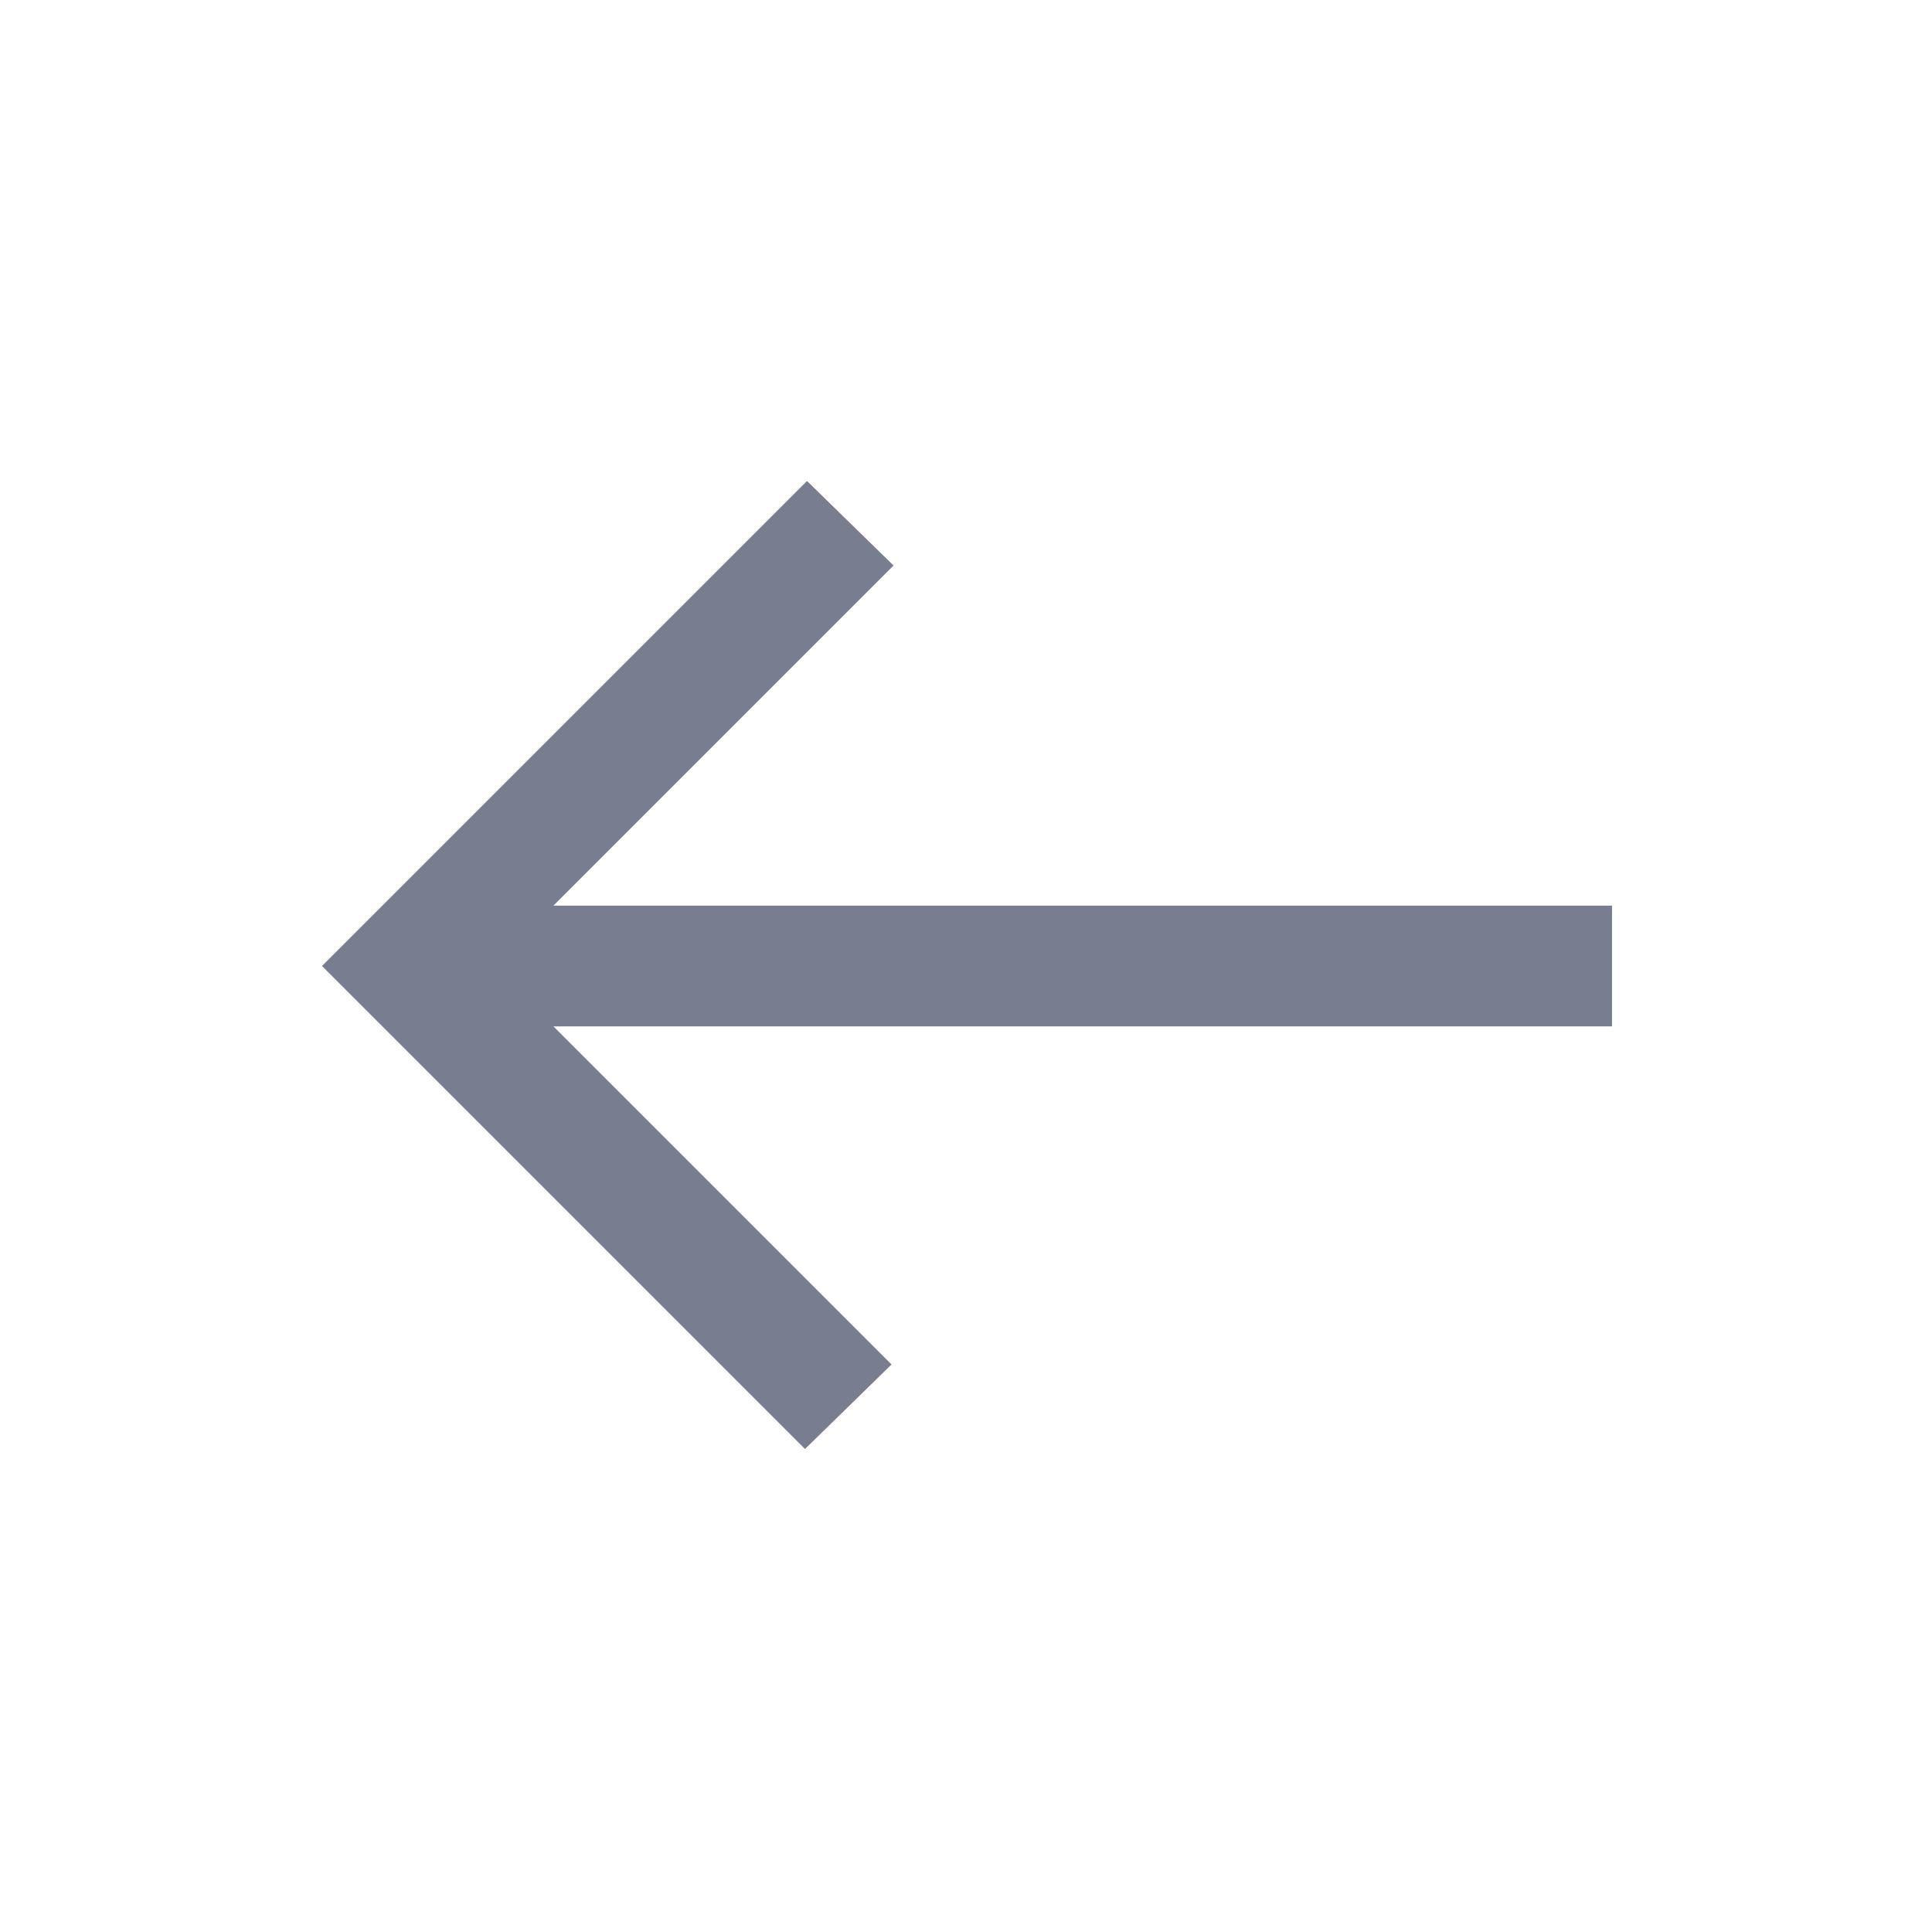
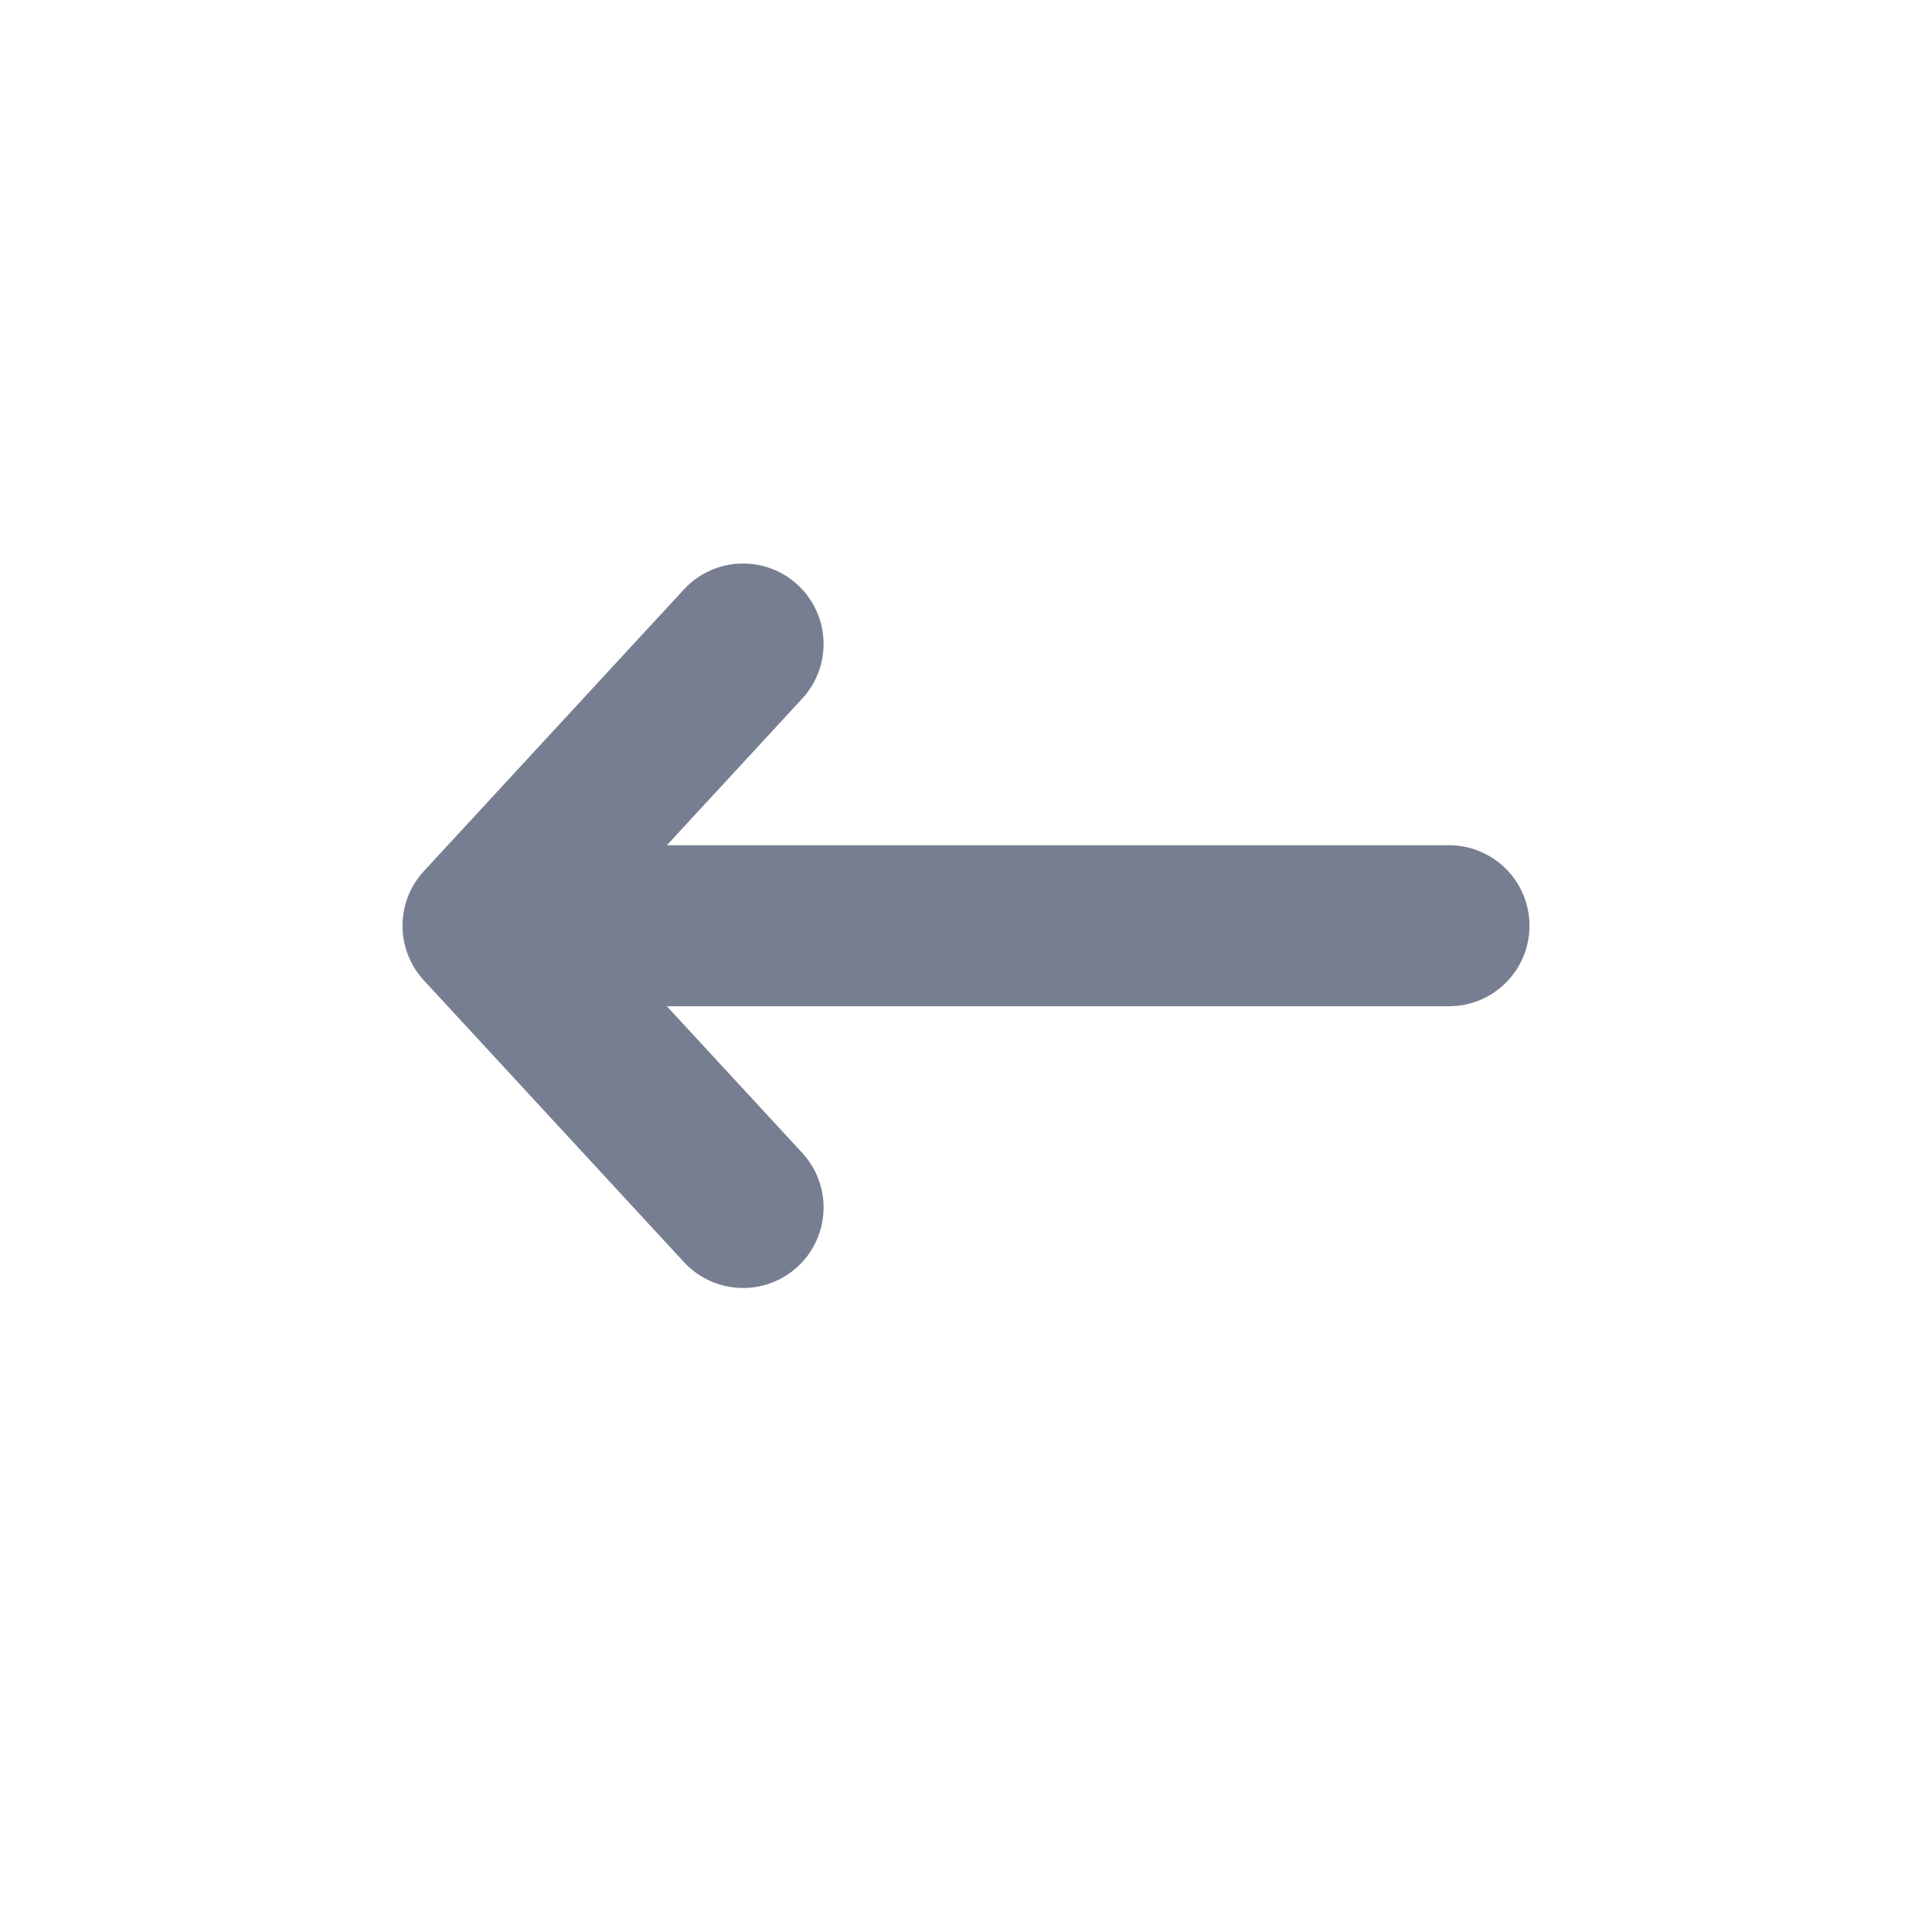
- <svg xmlns="http://www.w3.org/2000/svg" height="48" viewBox="0 -960 960 960" width="48">
-   <path fill="rgb(120, 126, 144)" d="M400-240 160-480l241-241 43 42-169 169h526v60H275l168 168-43 42Z" />
+ <svg xmlns="http://www.w3.org/2000/svg" width="24" height="24" viewBox="0 0 24 24" fill="none">
+   <g id="icons/Arrow Left 2/Line">
+     <path id="vector (Stroke)" fill-rule="evenodd" clip-rule="evenodd" d="M9.909 7.265C9.503 6.891 8.871 6.916 8.496 7.322L5.265 10.822C4.912 11.205 4.912 11.795 5.265 12.178L8.496 15.678C8.871 16.084 9.503 16.109 9.909 15.735C10.315 15.36 10.34 14.728 9.966 14.322L8.284 12.5L18 12.5C18.552 12.5 19 12.052 19 11.5C19 10.948 18.552 10.5 18 10.5L8.284 10.5L9.966 8.678C10.34 8.272 10.315 7.64 9.909 7.265Z" fill="#777E91" />
+   </g>
</svg>
